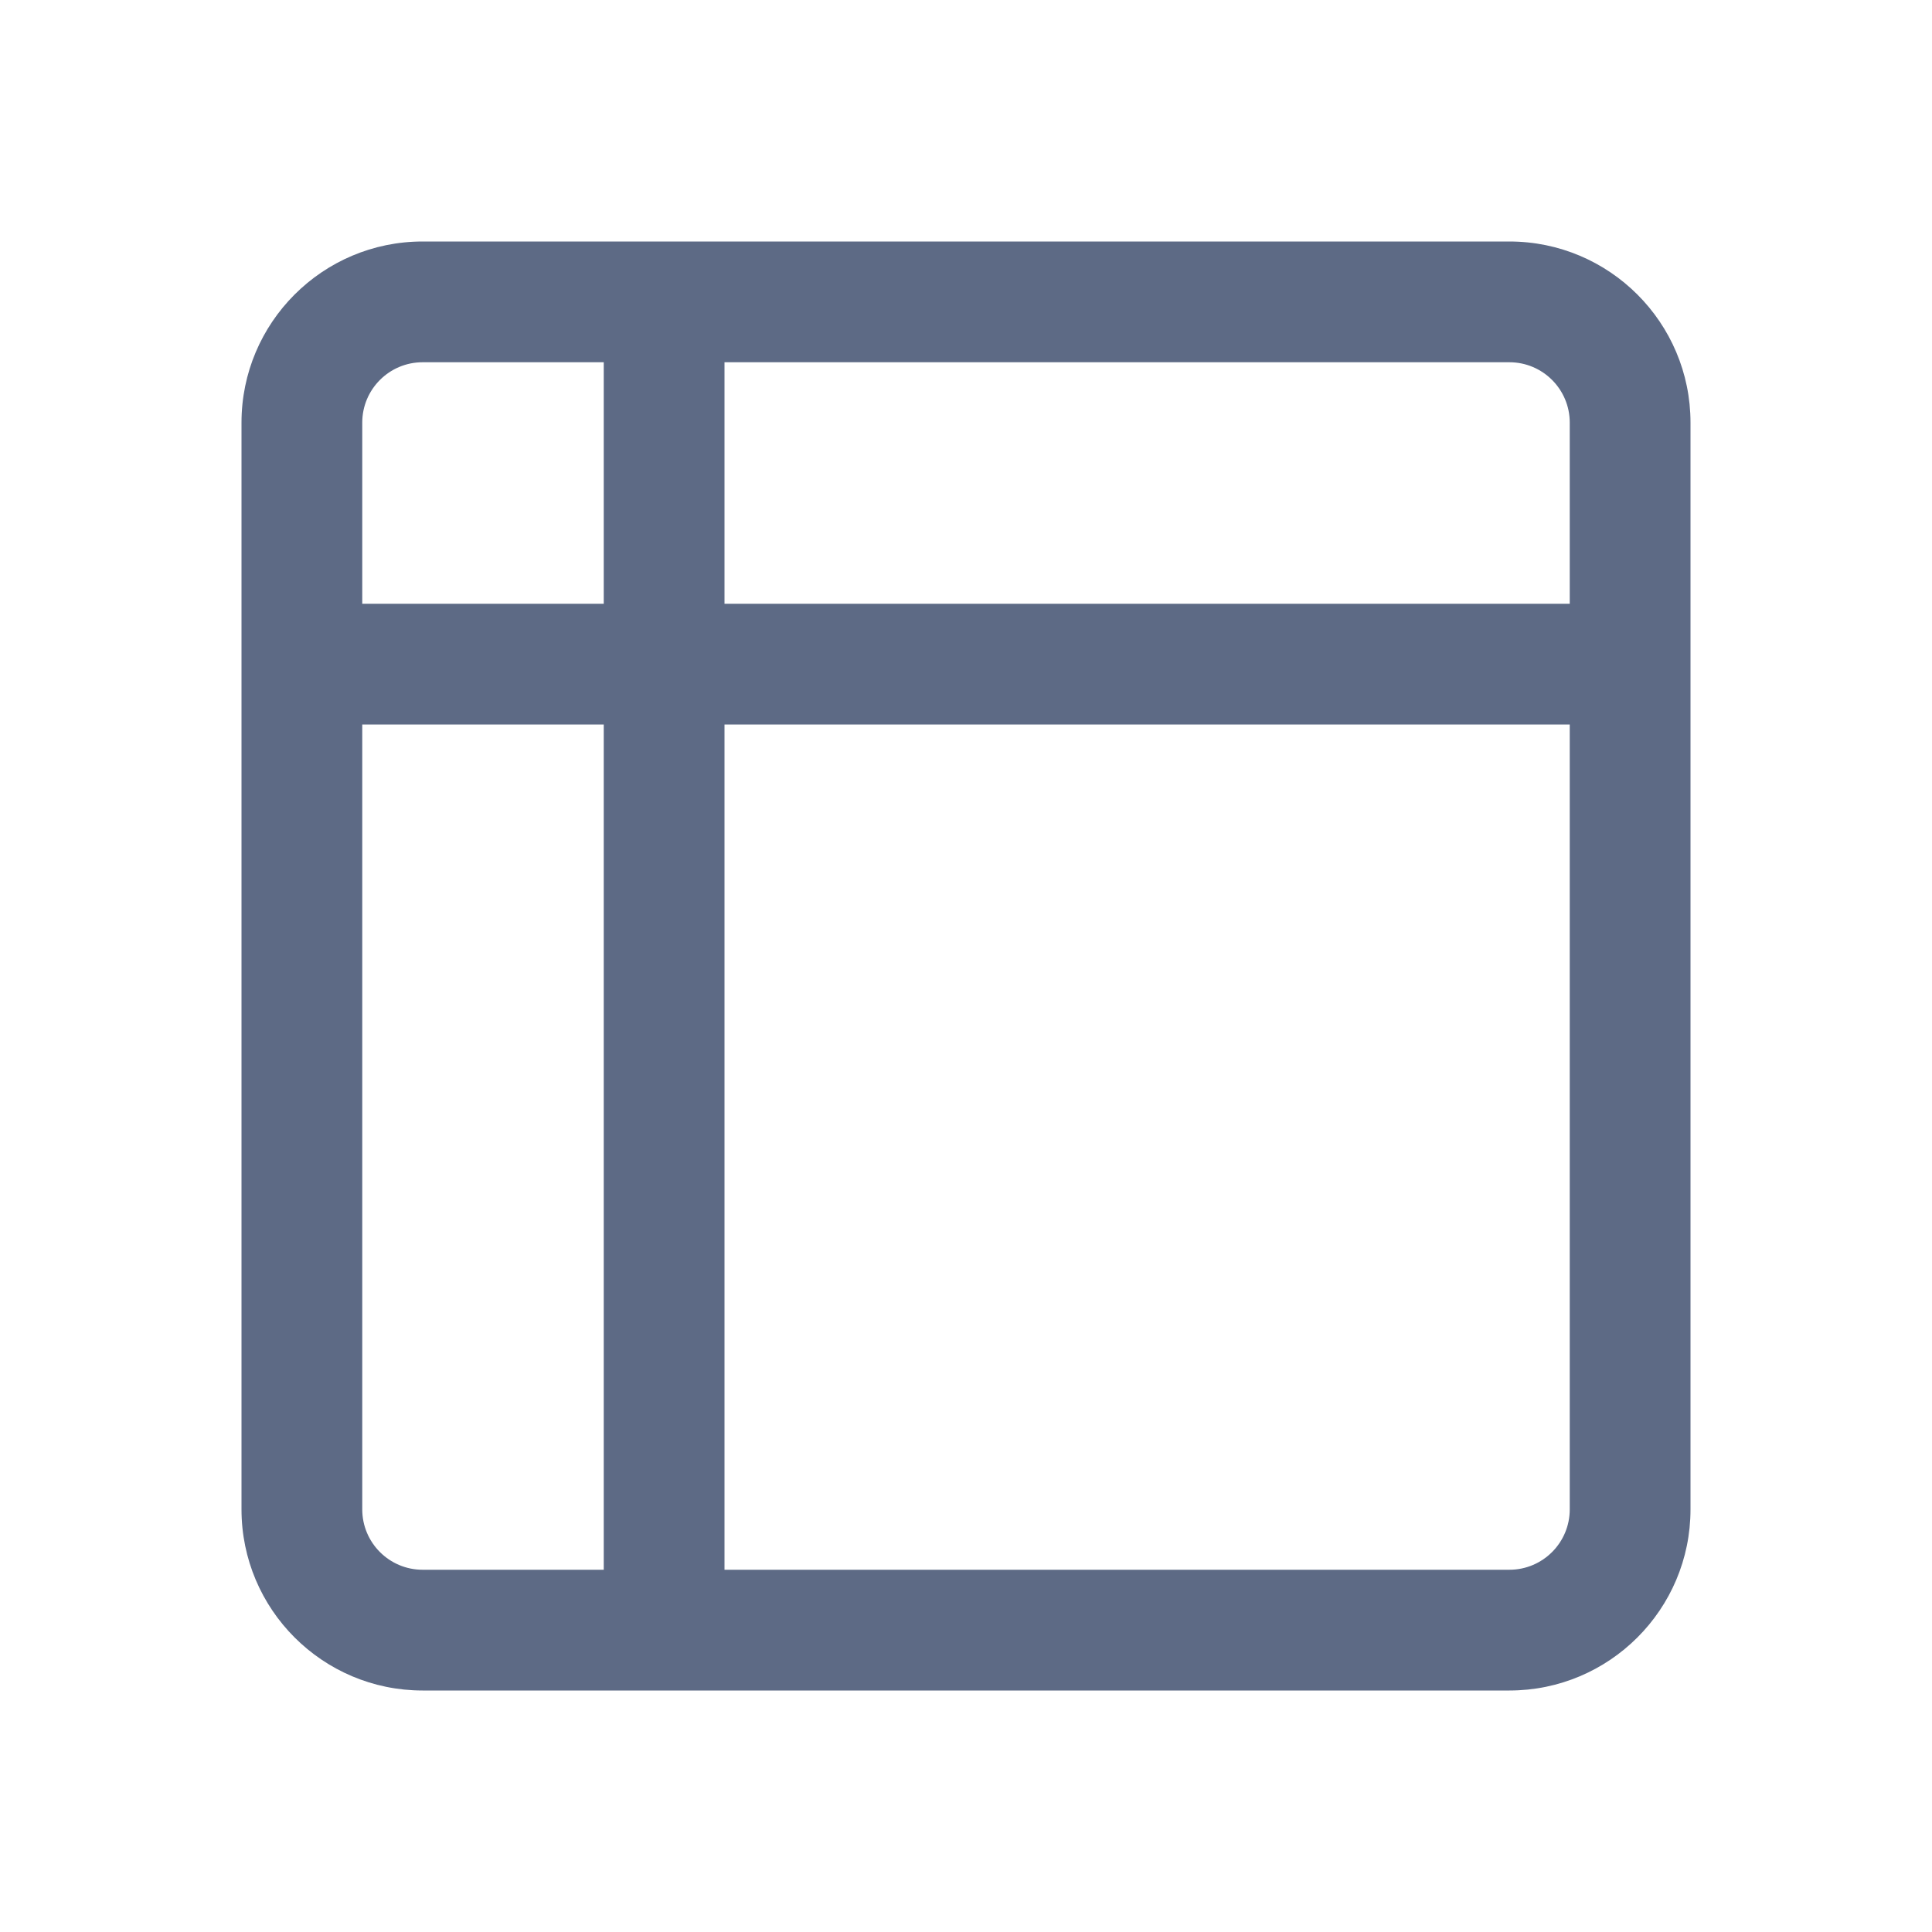
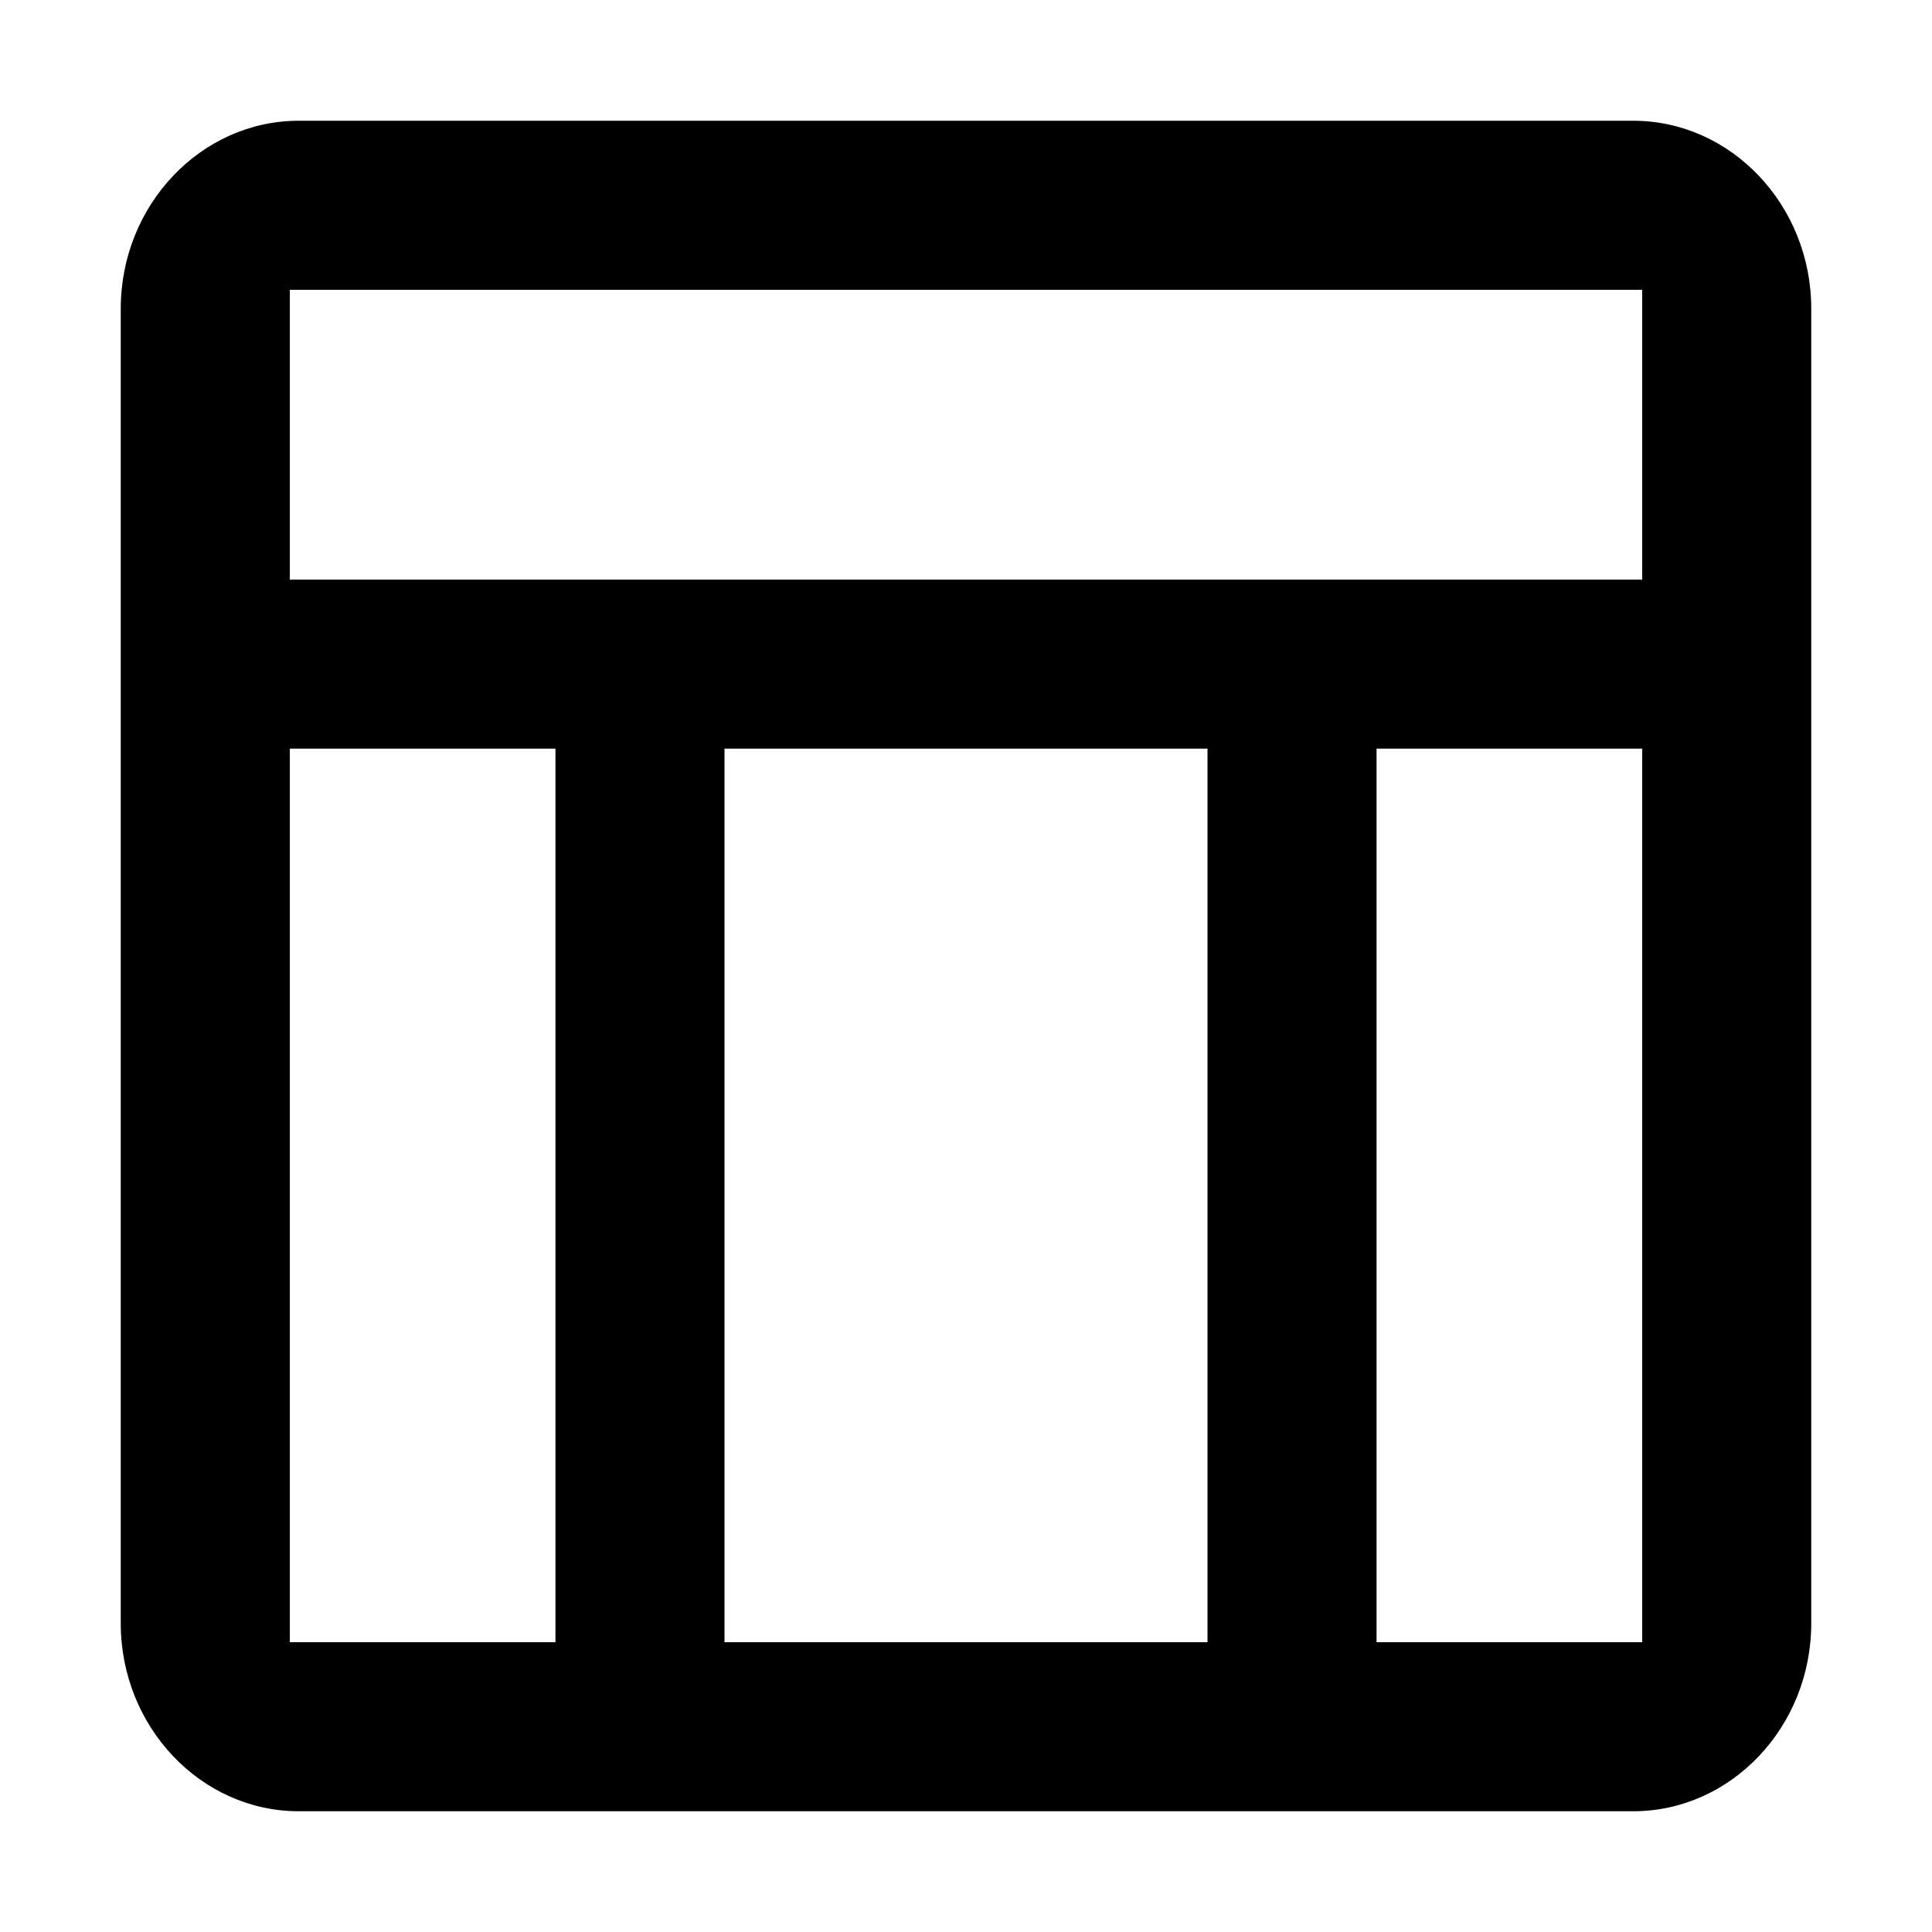
- <svg xmlns="http://www.w3.org/2000/svg" width="16" height="16" viewBox="0 0 16 16" fill="none">
-   <path fill-rule="evenodd" clip-rule="evenodd" d="M12.5 2C13.328 2 14 2.672 14 3.5V12.5C14 13.328 13.328 14 12.5 14H3.5C2.672 14 2 13.328 2 12.5V3.5C2 2.672 2.672 2 3.5 2H12.5ZM6 13H12.5C12.776 13 13 12.776 13 12.5V6H6V13ZM3 12.5C3 12.776 3.224 13 3.5 13H5V6H3V12.5ZM6 5H13V3.5C13 3.224 12.776 3 12.5 3H6V5ZM3.5 3C3.224 3 3 3.224 3 3.5V5H5V3H3.5Z" fill="#5D6A85" />
+ <svg xmlns="http://www.w3.org/2000/svg" width="16" height="16" viewBox="0 0 16 16">
+   <path fill-rule="evenodd" clip-rule="evenodd" d="M13.526 1H2.474C1.663 1 1 1.7 1 2.556V13.444C1 14.3 1.663 15 2.474 15H13.526C14.337 15 15 14.3 15 13.444V2.556C15 1.7 14.337 1 13.526 1ZM13.6 2.4V4.8H2.4V2.4H13.6ZM11.4 6.2V13.6H13.6V6.2H11.4ZM10 13.6H6V6.2H10V13.6ZM4.6 6.2H2.4V13.6H4.6V6.2Z" />
</svg>
